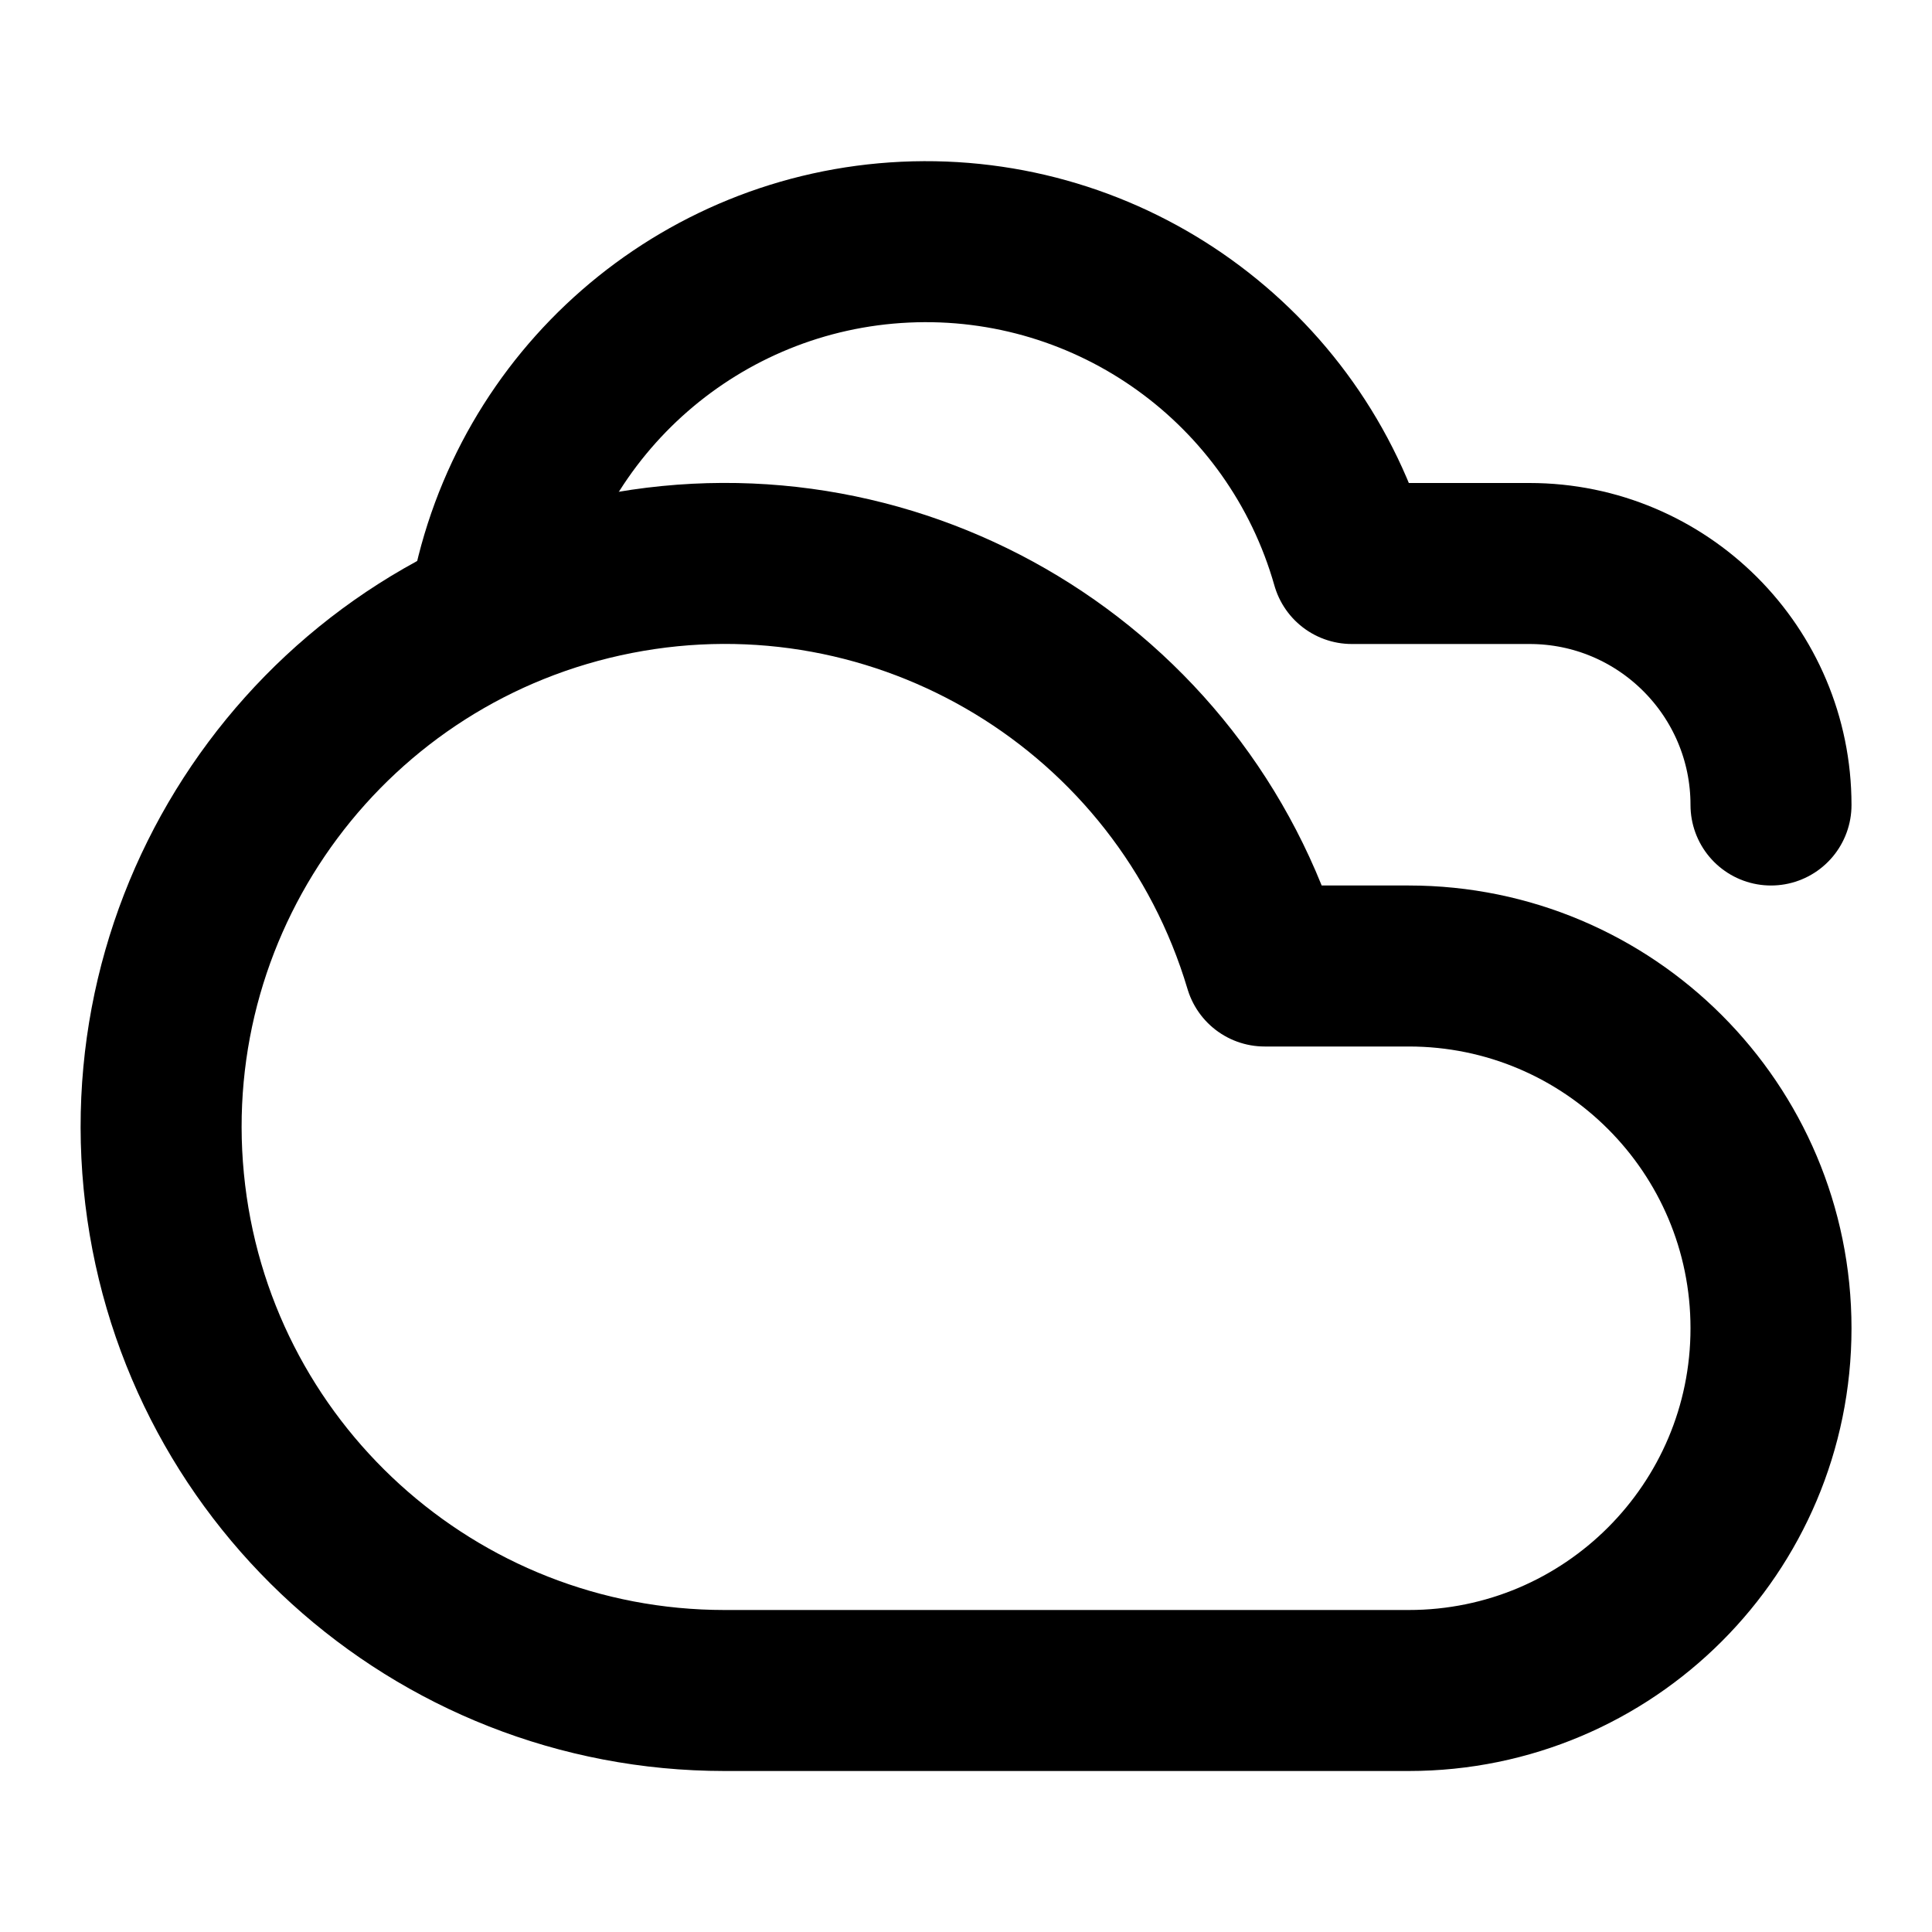
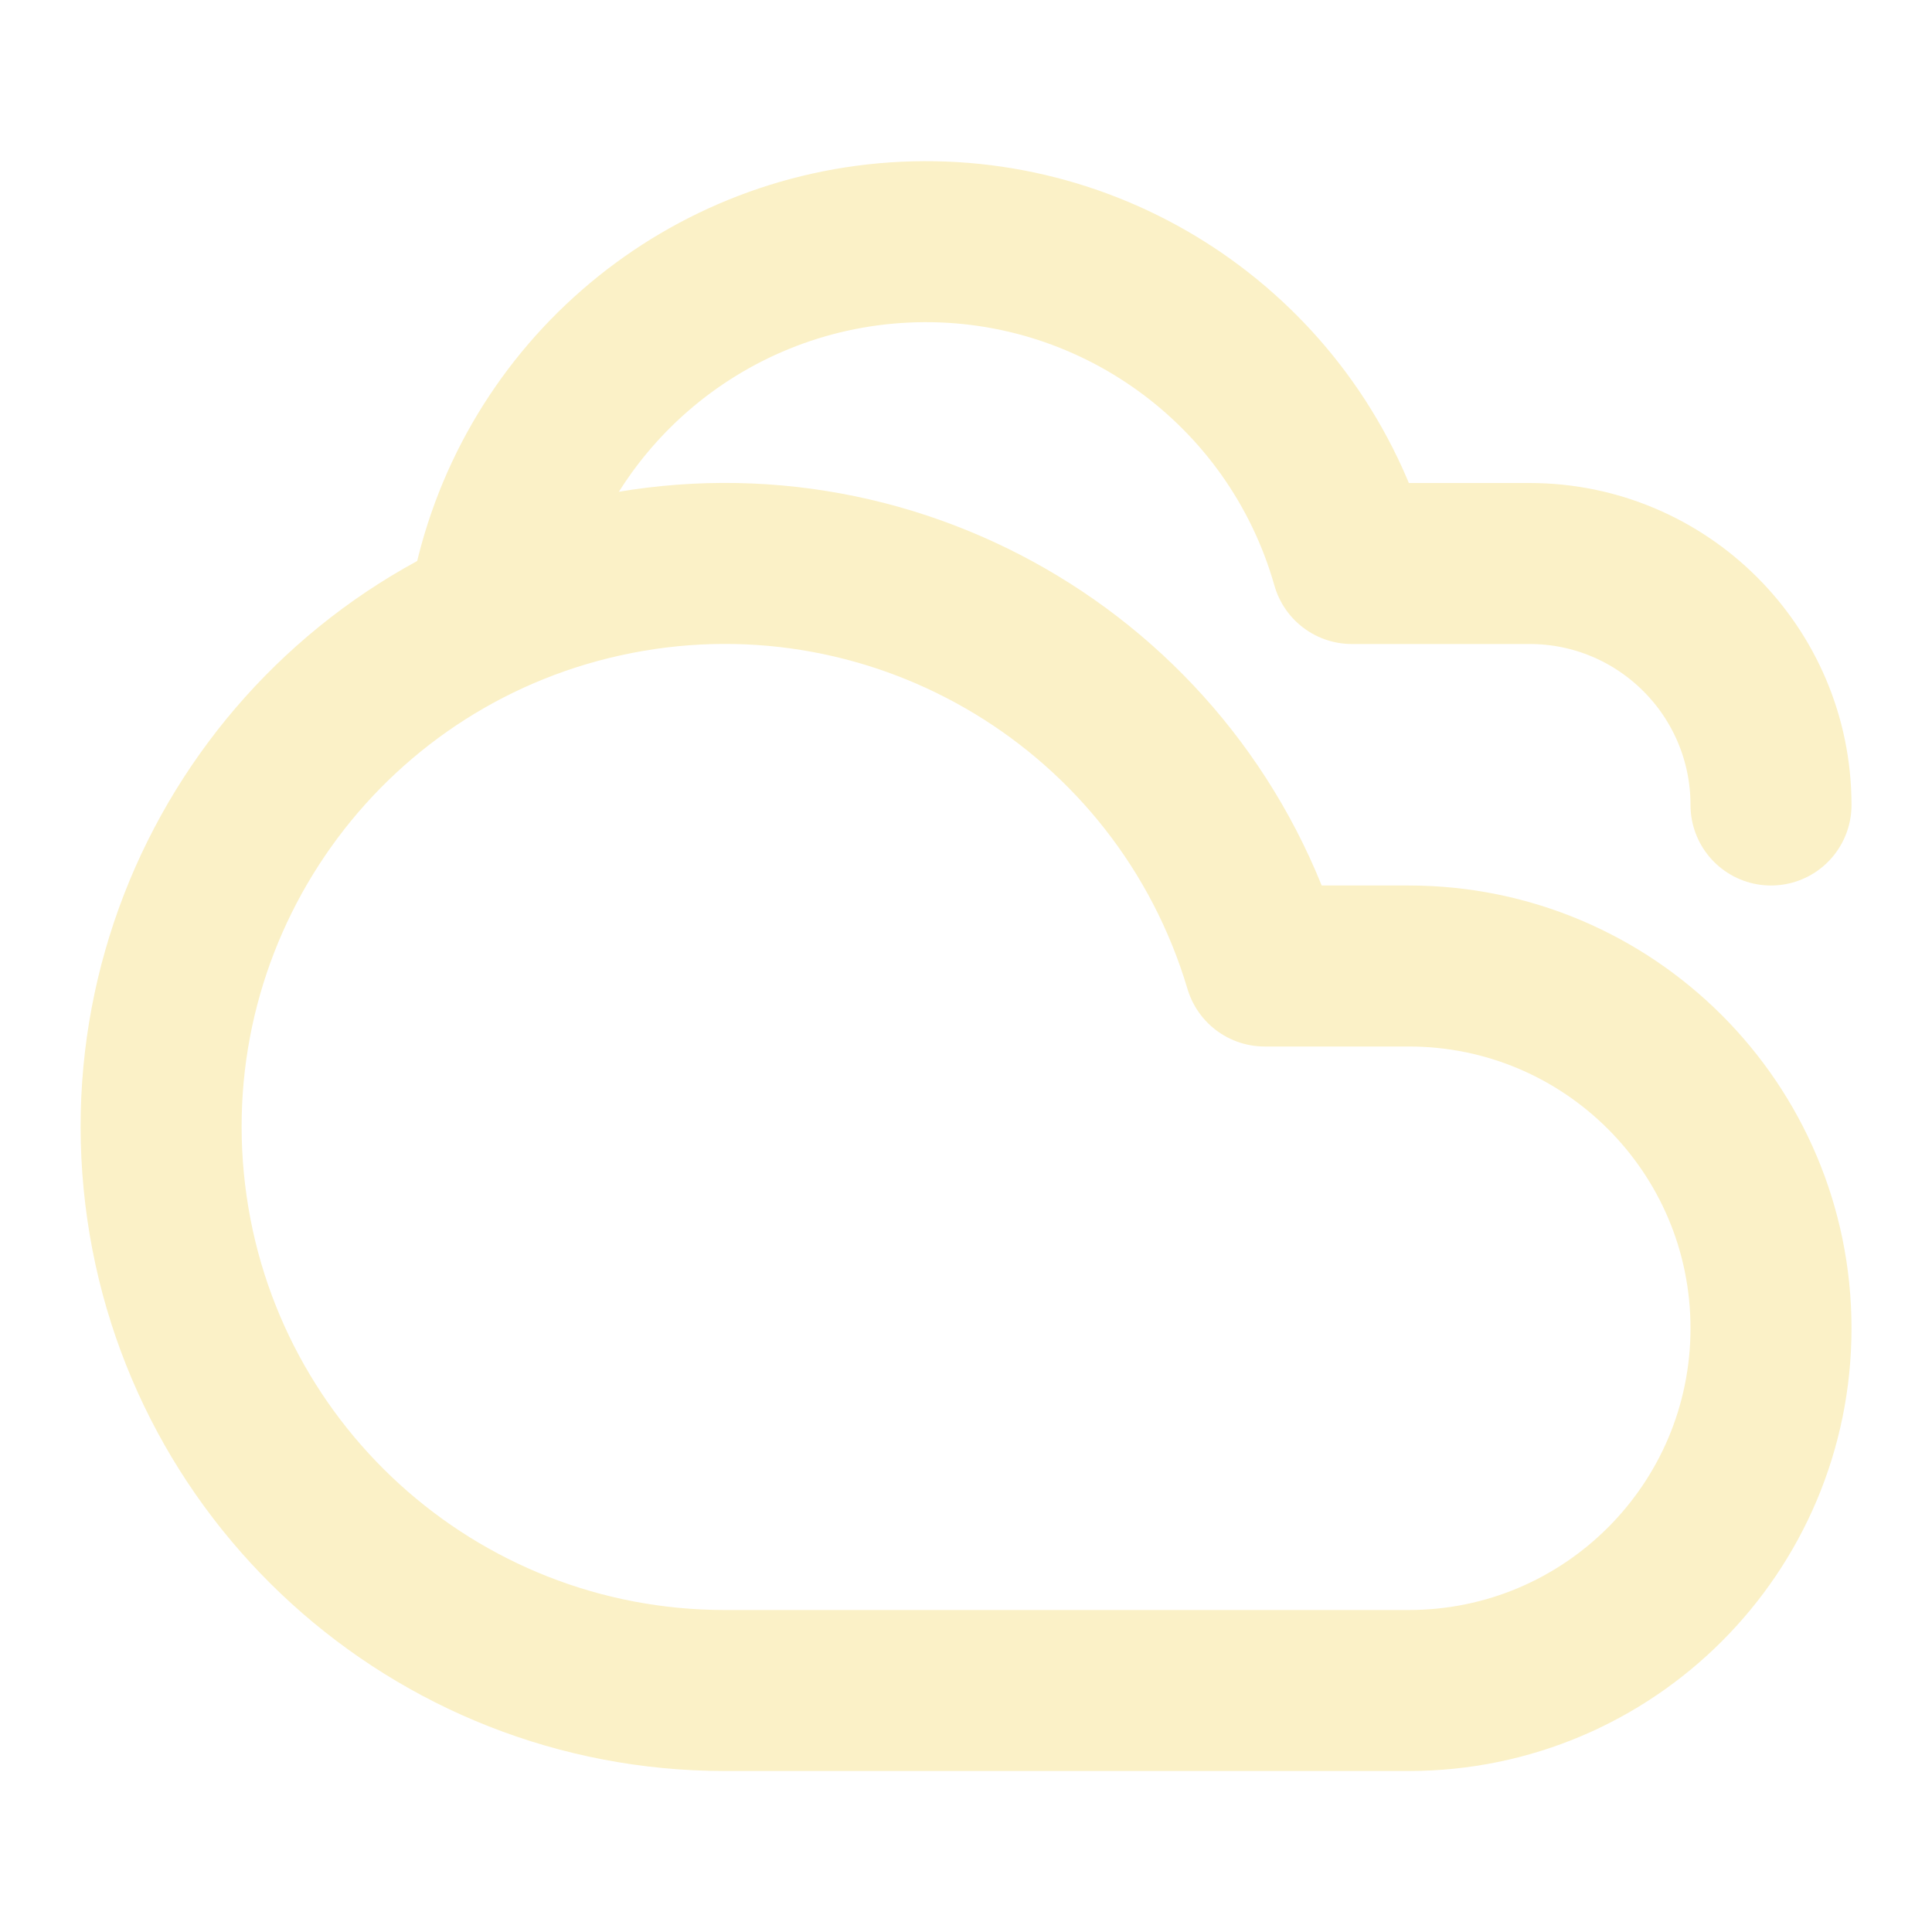
- <svg xmlns="http://www.w3.org/2000/svg" width="24" height="24" viewBox="0 0 24 24" fill="none" stroke="currentColor" stroke-width="2" stroke-linecap="round" stroke-linejoin="round" class="lucide lucide-cloudy">
+ <svg xmlns="http://www.w3.org/2000/svg" width="24" height="24" viewBox="0 0 24 24" fill="none" stroke="#fbf1c7" stroke-width="2" stroke-linecap="round" stroke-linejoin="round" class="lucide lucide-cloudy">
  <path d="M17.5 21H9a7 7 0 1 1 6.71-9h1.79a4.5 4.5 0 1 1 0 9Z" />
  <path d="M22 10a3 3 0 0 0-3-3h-2.207a5.502 5.502 0 0 0-10.702.5" />
</svg>
